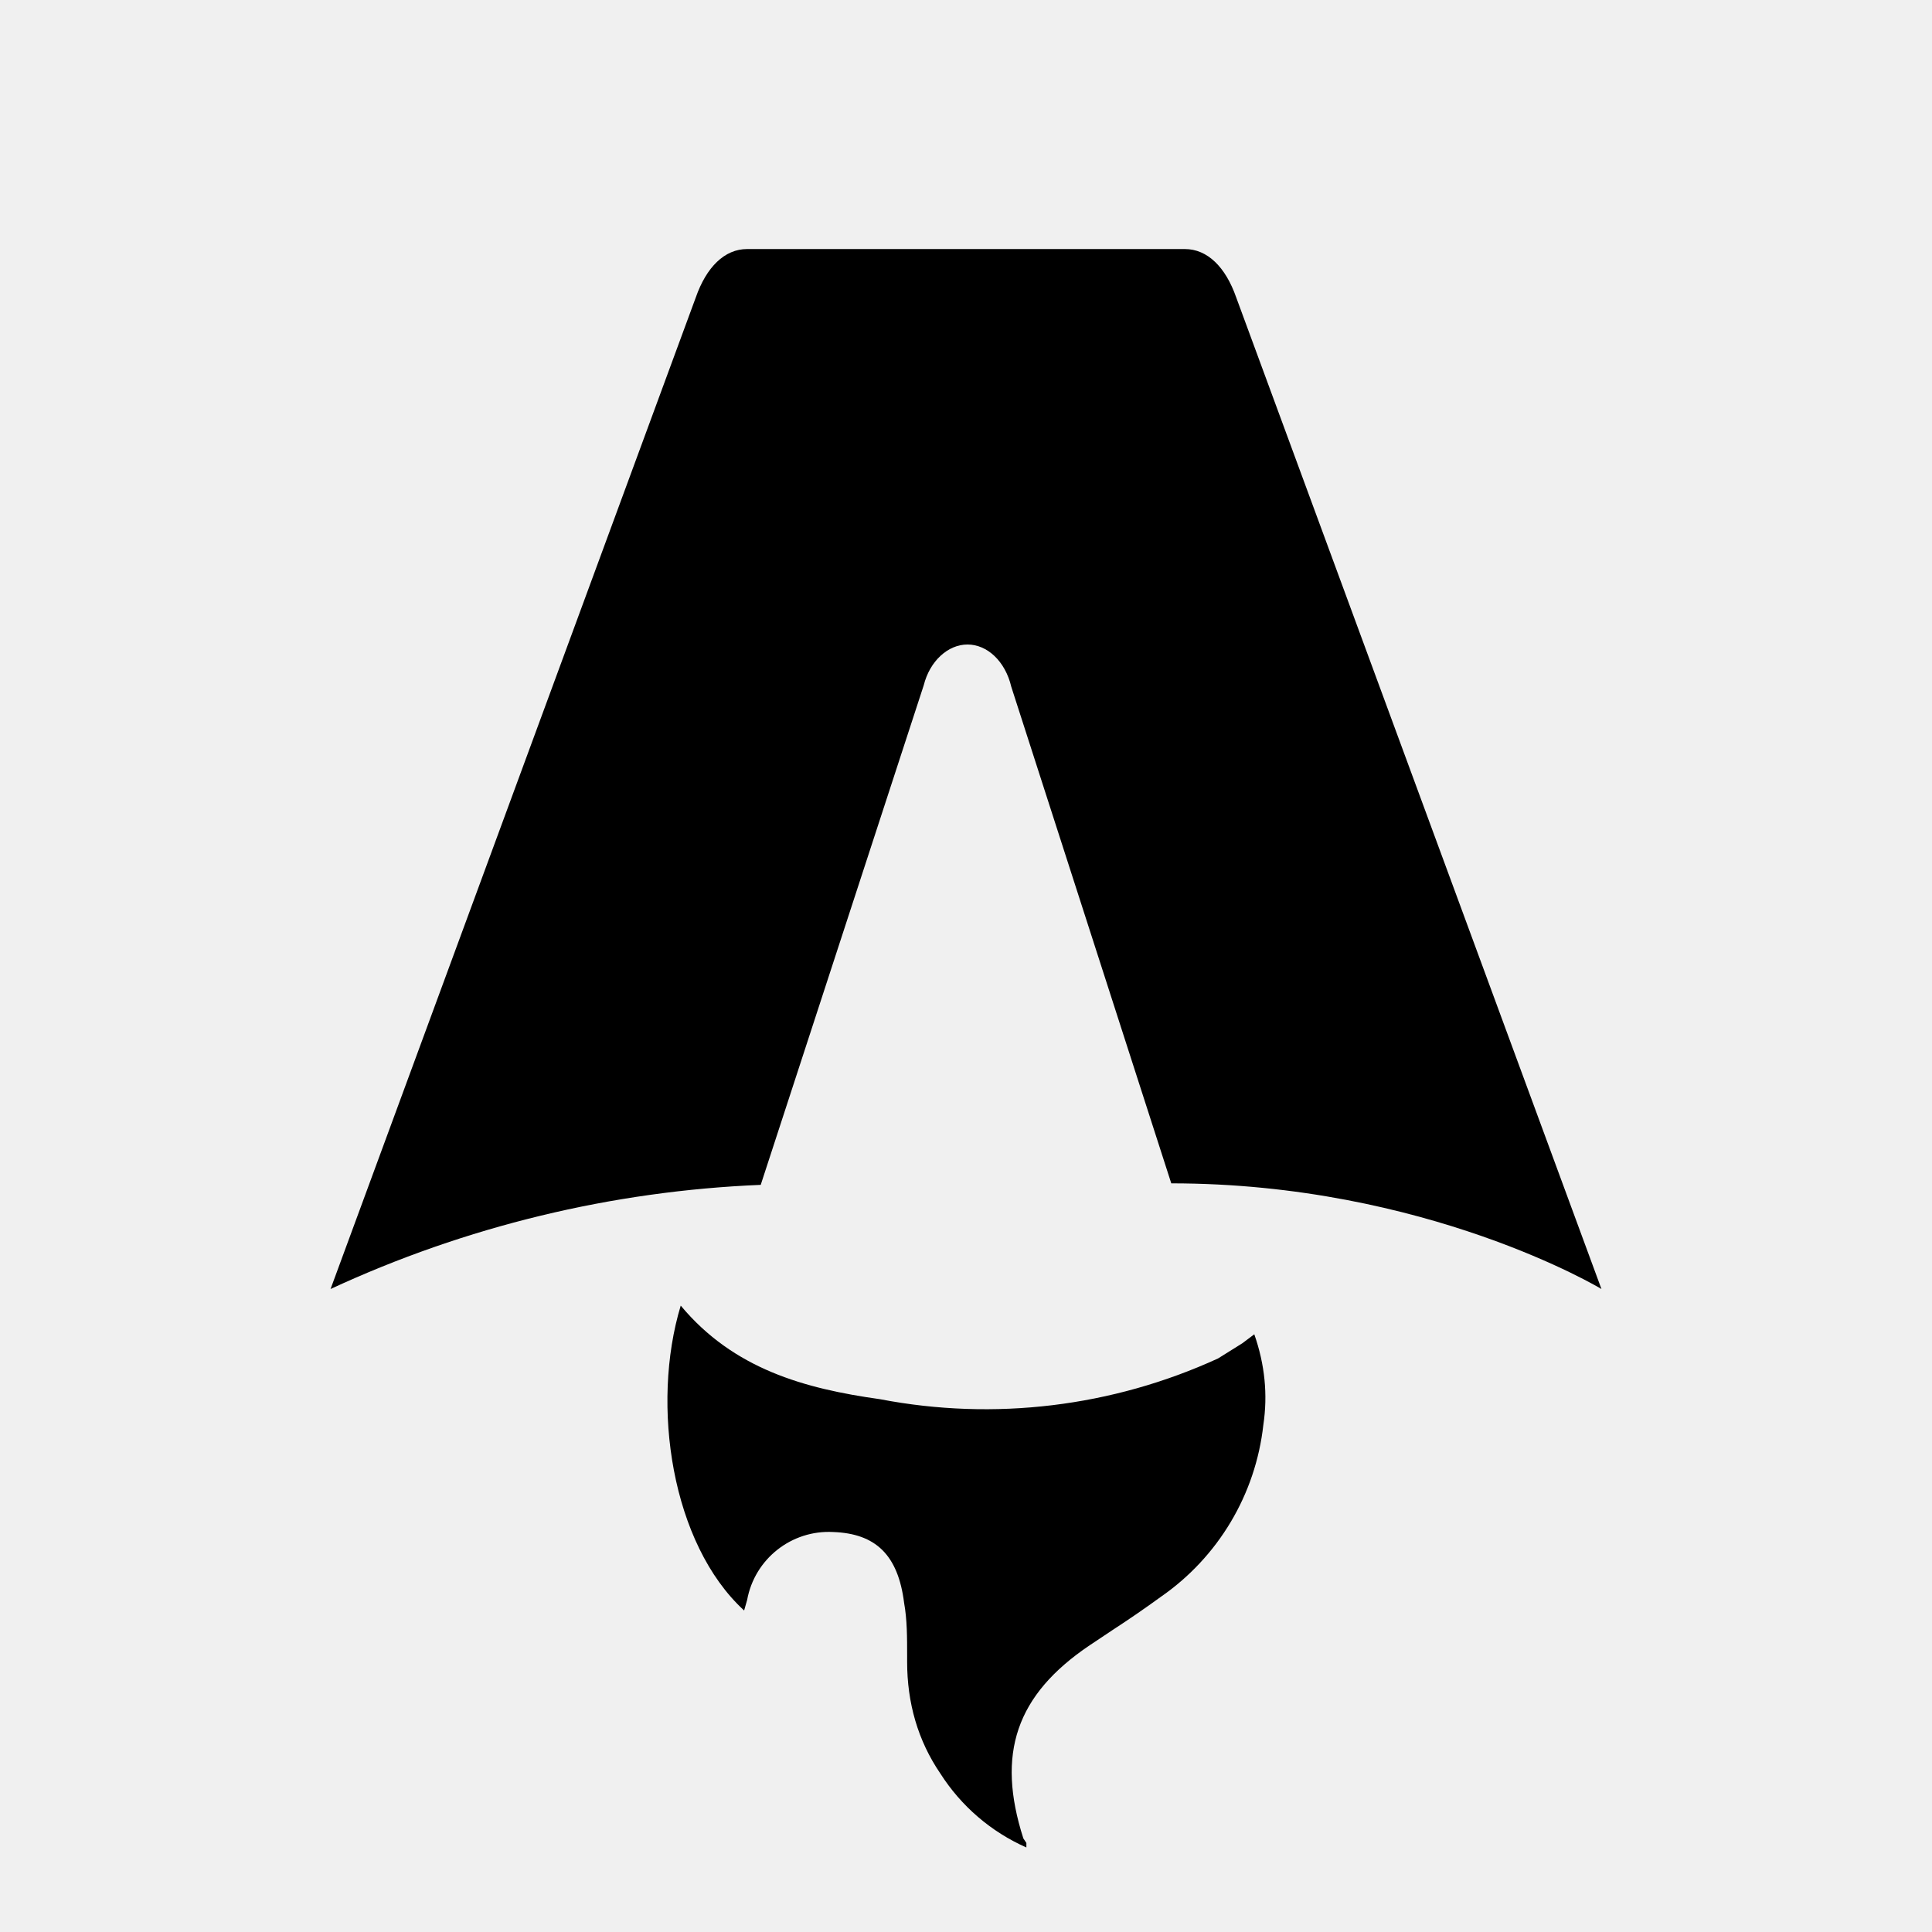
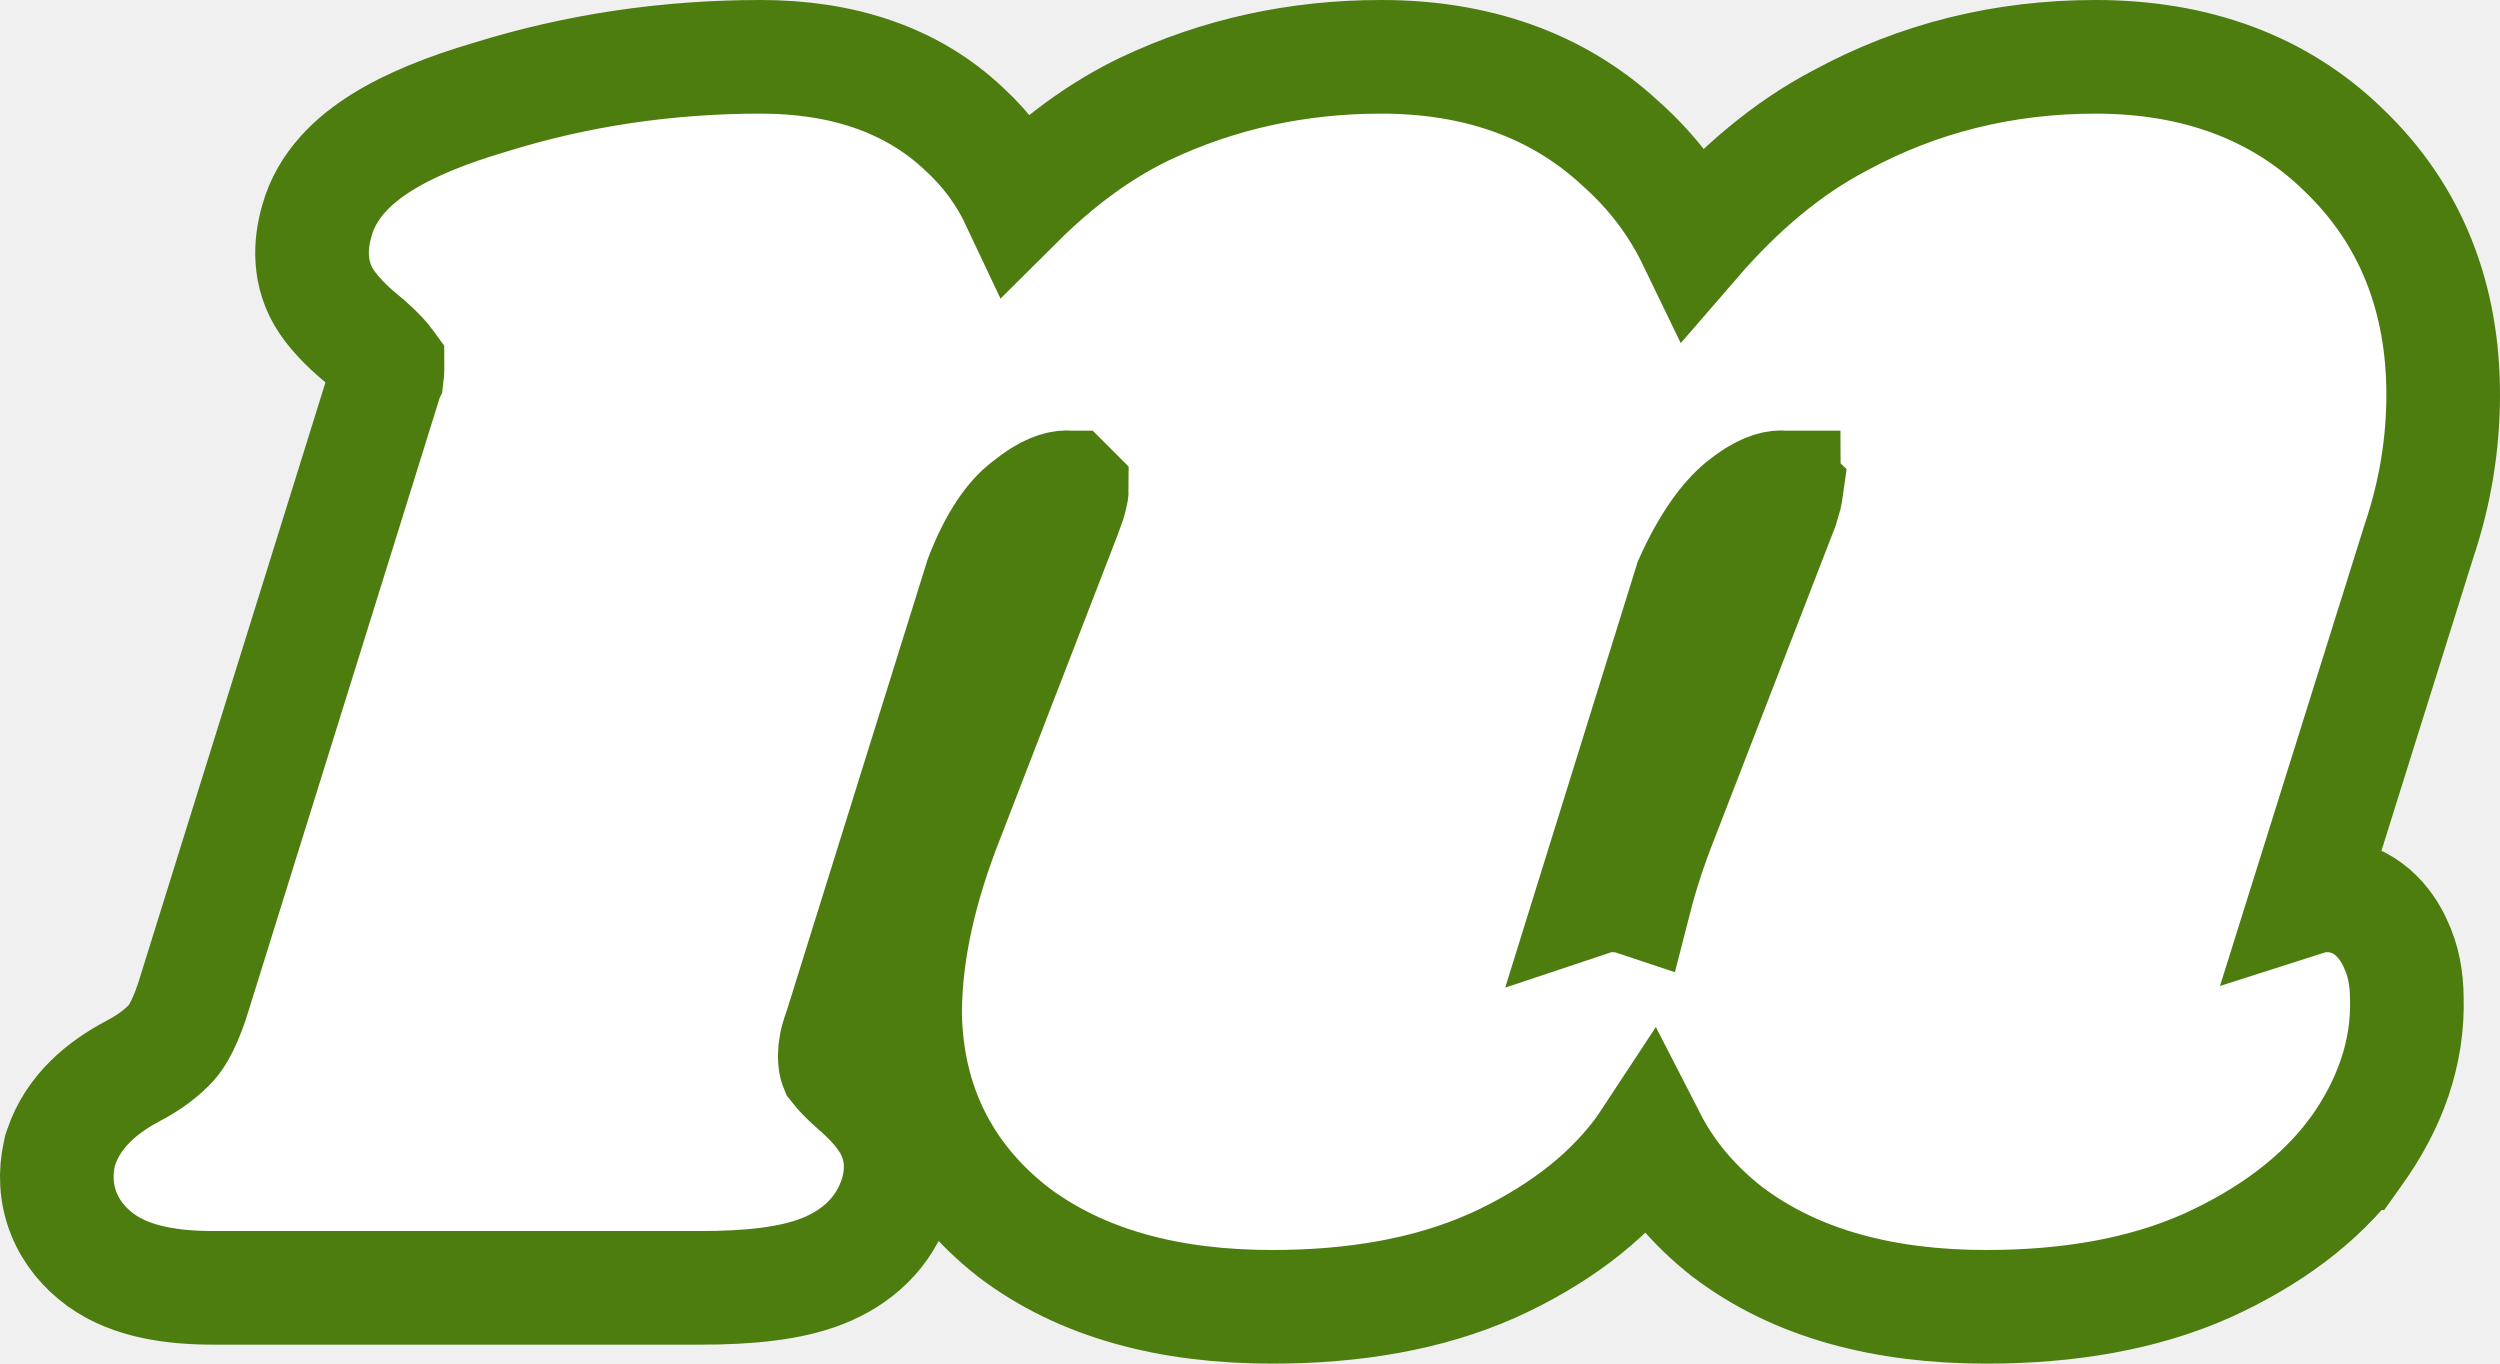
- <svg xmlns="http://www.w3.org/2000/svg" fill="none" viewBox="0 0 128 128">
-   <path d="M50.4 78.5a75.1 75.1 0 0 0-28.5 6.9l24.2-65.7c.7-2 1.9-3.2 3.4-3.2h29c1.5 0 2.7 1.2 3.4 3.2l24.2 65.7s-11.6-7-28.5-7L67 45.5c-.4-1.7-1.6-2.8-2.9-2.8-1.3 0-2.5 1.1-2.9 2.7L50.4 78.5Zm-1.1 28.2Zm-4.2-20.2c-2 6.6-.6 15.8 4.2 20.2a17.5 17.5 0 0 1 .2-.7 5.5 5.5 0 0 1 5.7-4.5c2.8.1 4.3 1.5 4.7 4.7.2 1.1.2 2.3.2 3.5v.4c0 2.7.7 5.2 2.2 7.4a13 13 0 0 0 5.7 4.9v-.3l-.2-.3c-1.8-5.6-.5-9.5 4.4-12.8l1.5-1a73 73 0 0 0 3.2-2.2 16 16 0 0 0 6.8-11.4c.3-2 .1-4-.6-6l-.8.6-1.6 1a37 37 0 0 1-22.4 2.7c-5-.7-9.7-2-13.2-6.2Z" />
-   <style>
-         path { fill: #000; }
-         @media (prefers-color-scheme: dark) {
-             path { fill: #FFF; }
-         }
-     </style>
+ <svg xmlns="http://www.w3.org/2000/svg" width="22" height="12" viewBox="0 0 22 12" fill="none">
+   <path d="M20.301 7.907L21.287 4.761C21.429 4.34 21.5 3.91 21.5 3.472C21.5 2.622 21.218 1.893 20.634 1.33C20.06 0.764 19.311 0.5 18.44 0.5C17.634 0.5 16.881 0.686 16.191 1.061C15.731 1.302 15.306 1.659 14.91 2.117C14.755 1.796 14.539 1.509 14.259 1.261C13.699 0.742 12.982 0.5 12.154 0.5C11.418 0.5 10.724 0.651 10.077 0.957L10.077 0.957L10.073 0.959C9.678 1.149 9.306 1.424 8.955 1.773C8.844 1.537 8.689 1.323 8.486 1.137C8.019 0.694 7.401 0.5 6.695 0.5C5.87 0.5 5.075 0.618 4.311 0.856C3.934 0.967 3.609 1.097 3.357 1.255C3.114 1.407 2.876 1.626 2.789 1.941C2.73 2.142 2.71 2.412 2.874 2.655L2.874 2.655C2.965 2.789 3.095 2.911 3.23 3.018C3.339 3.116 3.387 3.173 3.401 3.194L3.409 3.205C3.409 3.212 3.41 3.22 3.41 3.23C3.41 3.268 3.408 3.293 3.406 3.308C3.405 3.31 3.405 3.312 3.405 3.313L3.401 3.322L3.395 3.342L1.72 8.714L1.72 8.714L1.718 8.721C1.639 8.988 1.559 9.12 1.509 9.174C1.428 9.263 1.319 9.347 1.174 9.423C0.906 9.564 0.646 9.775 0.538 10.097L0.529 10.123L0.523 10.15C0.486 10.318 0.49 10.5 0.561 10.678C0.63 10.853 0.75 10.987 0.883 11.086L0.883 11.086L0.889 11.09C1.16 11.285 1.528 11.333 1.877 11.333H6.168C6.583 11.333 6.957 11.297 7.237 11.186C7.535 11.069 7.784 10.851 7.888 10.517L7.888 10.517L7.891 10.507C7.945 10.321 7.947 10.095 7.819 9.885L7.415 10.131L7.819 9.885C7.743 9.76 7.637 9.653 7.531 9.562C7.449 9.49 7.394 9.432 7.359 9.387C7.354 9.375 7.346 9.346 7.346 9.29C7.346 9.234 7.357 9.163 7.391 9.072L7.395 9.061L7.399 9.049L8.636 5.086C8.767 4.745 8.91 4.558 9.033 4.463L9.039 4.458L9.046 4.453C9.215 4.314 9.326 4.288 9.387 4.288C9.397 4.288 9.404 4.289 9.407 4.29C9.408 4.29 9.409 4.29 9.409 4.29C9.41 4.291 9.411 4.291 9.412 4.293L9.432 4.313C9.432 4.32 9.43 4.336 9.423 4.363C9.414 4.401 9.398 4.452 9.373 4.517L9.372 4.519L8.338 7.193C8.097 7.803 7.965 8.38 7.965 8.918H7.965L7.965 8.928C7.98 9.707 8.299 10.357 8.909 10.836L8.909 10.836L8.915 10.841C9.517 11.298 10.294 11.5 11.194 11.5C11.921 11.5 12.571 11.387 13.127 11.141L13.127 11.141L13.133 11.139C13.677 10.891 14.122 10.566 14.436 10.148L14.436 10.148L14.441 10.141C14.468 10.104 14.493 10.067 14.518 10.029C14.675 10.335 14.902 10.605 15.195 10.836L15.195 10.836L15.202 10.841C15.804 11.298 16.581 11.5 17.48 11.5C18.207 11.5 18.858 11.387 19.414 11.141L19.414 11.141L19.419 11.139C19.964 10.891 20.409 10.566 20.722 10.148L20.723 10.148L20.728 10.141C21.029 9.724 21.195 9.267 21.18 8.779C21.179 8.621 21.153 8.453 21.076 8.296C21.001 8.132 20.819 7.879 20.473 7.879C20.407 7.879 20.348 7.892 20.301 7.907ZM14.624 7.193C14.527 7.438 14.448 7.677 14.388 7.911C14.328 7.891 14.261 7.879 14.187 7.879C14.12 7.879 14.061 7.892 14.013 7.908L14.881 5.118C15.035 4.776 15.192 4.568 15.332 4.453C15.502 4.314 15.613 4.288 15.673 4.288C15.684 4.288 15.69 4.289 15.693 4.29C15.694 4.29 15.695 4.29 15.696 4.29C15.696 4.291 15.697 4.291 15.698 4.293L15.719 4.313C15.718 4.32 15.716 4.336 15.71 4.363C15.7 4.401 15.685 4.452 15.659 4.517L15.659 4.519L14.624 7.193Z" fill="white" stroke="#4D7C0F" />
</svg>
